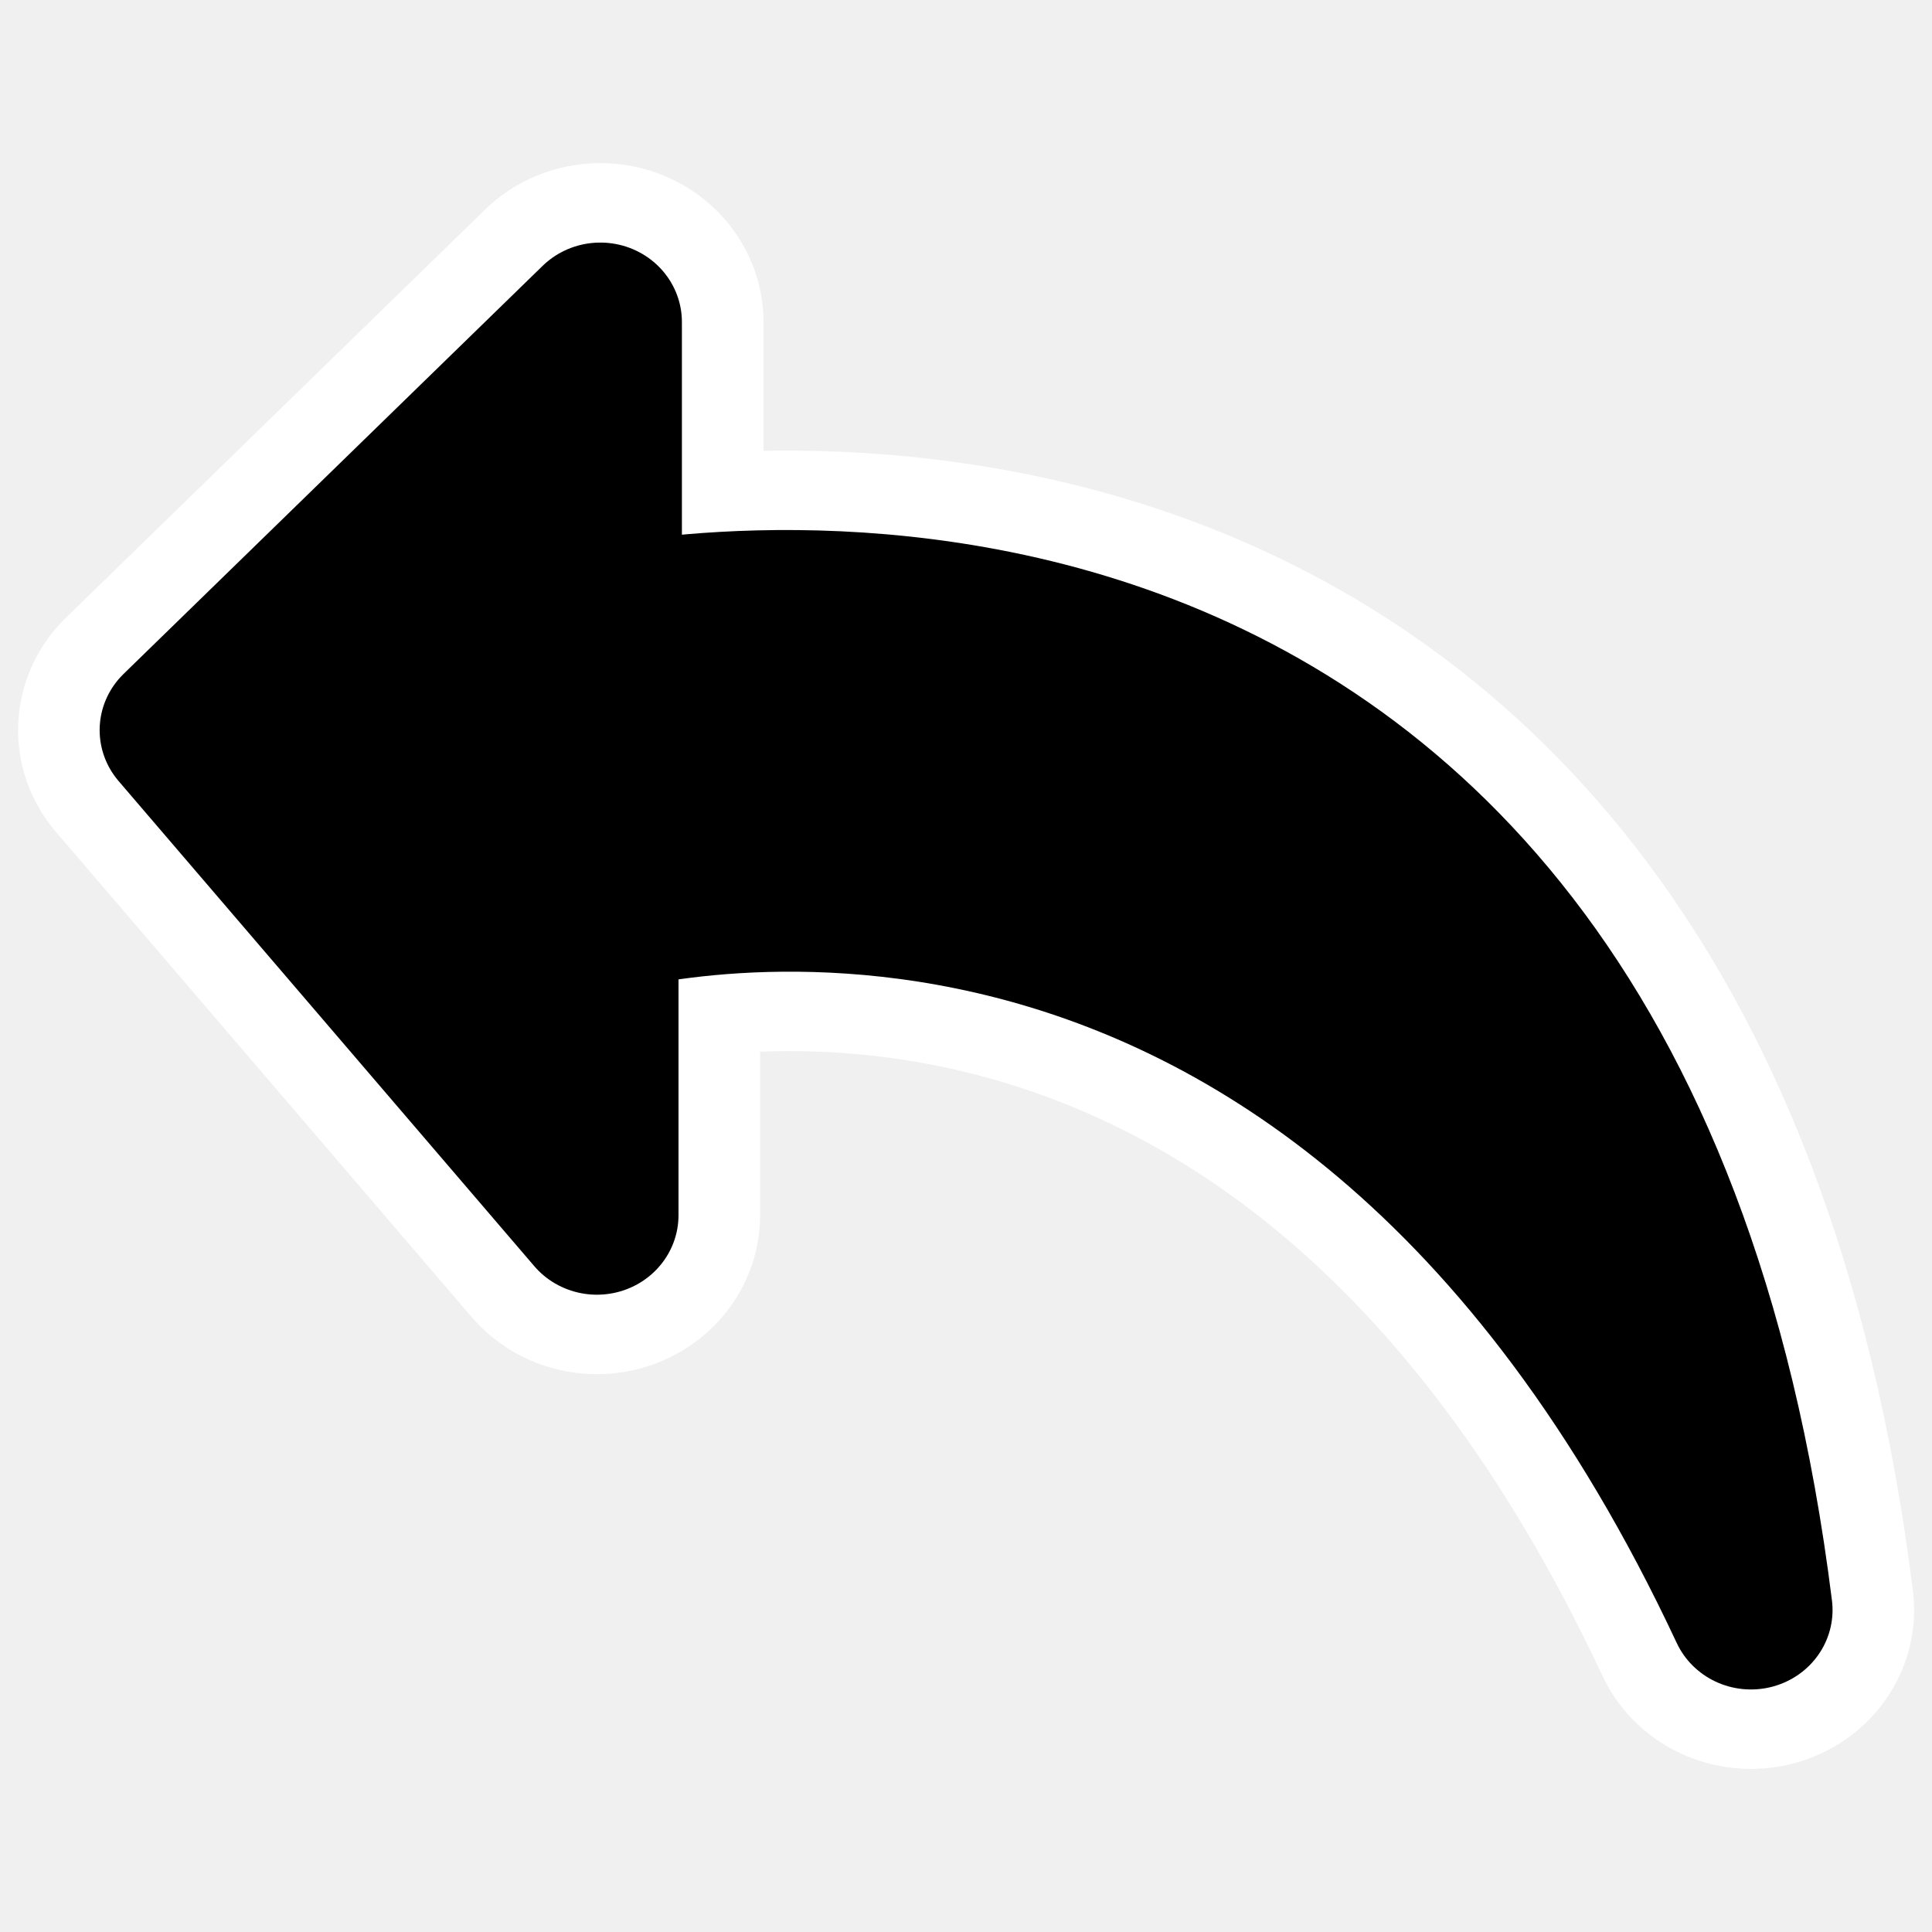
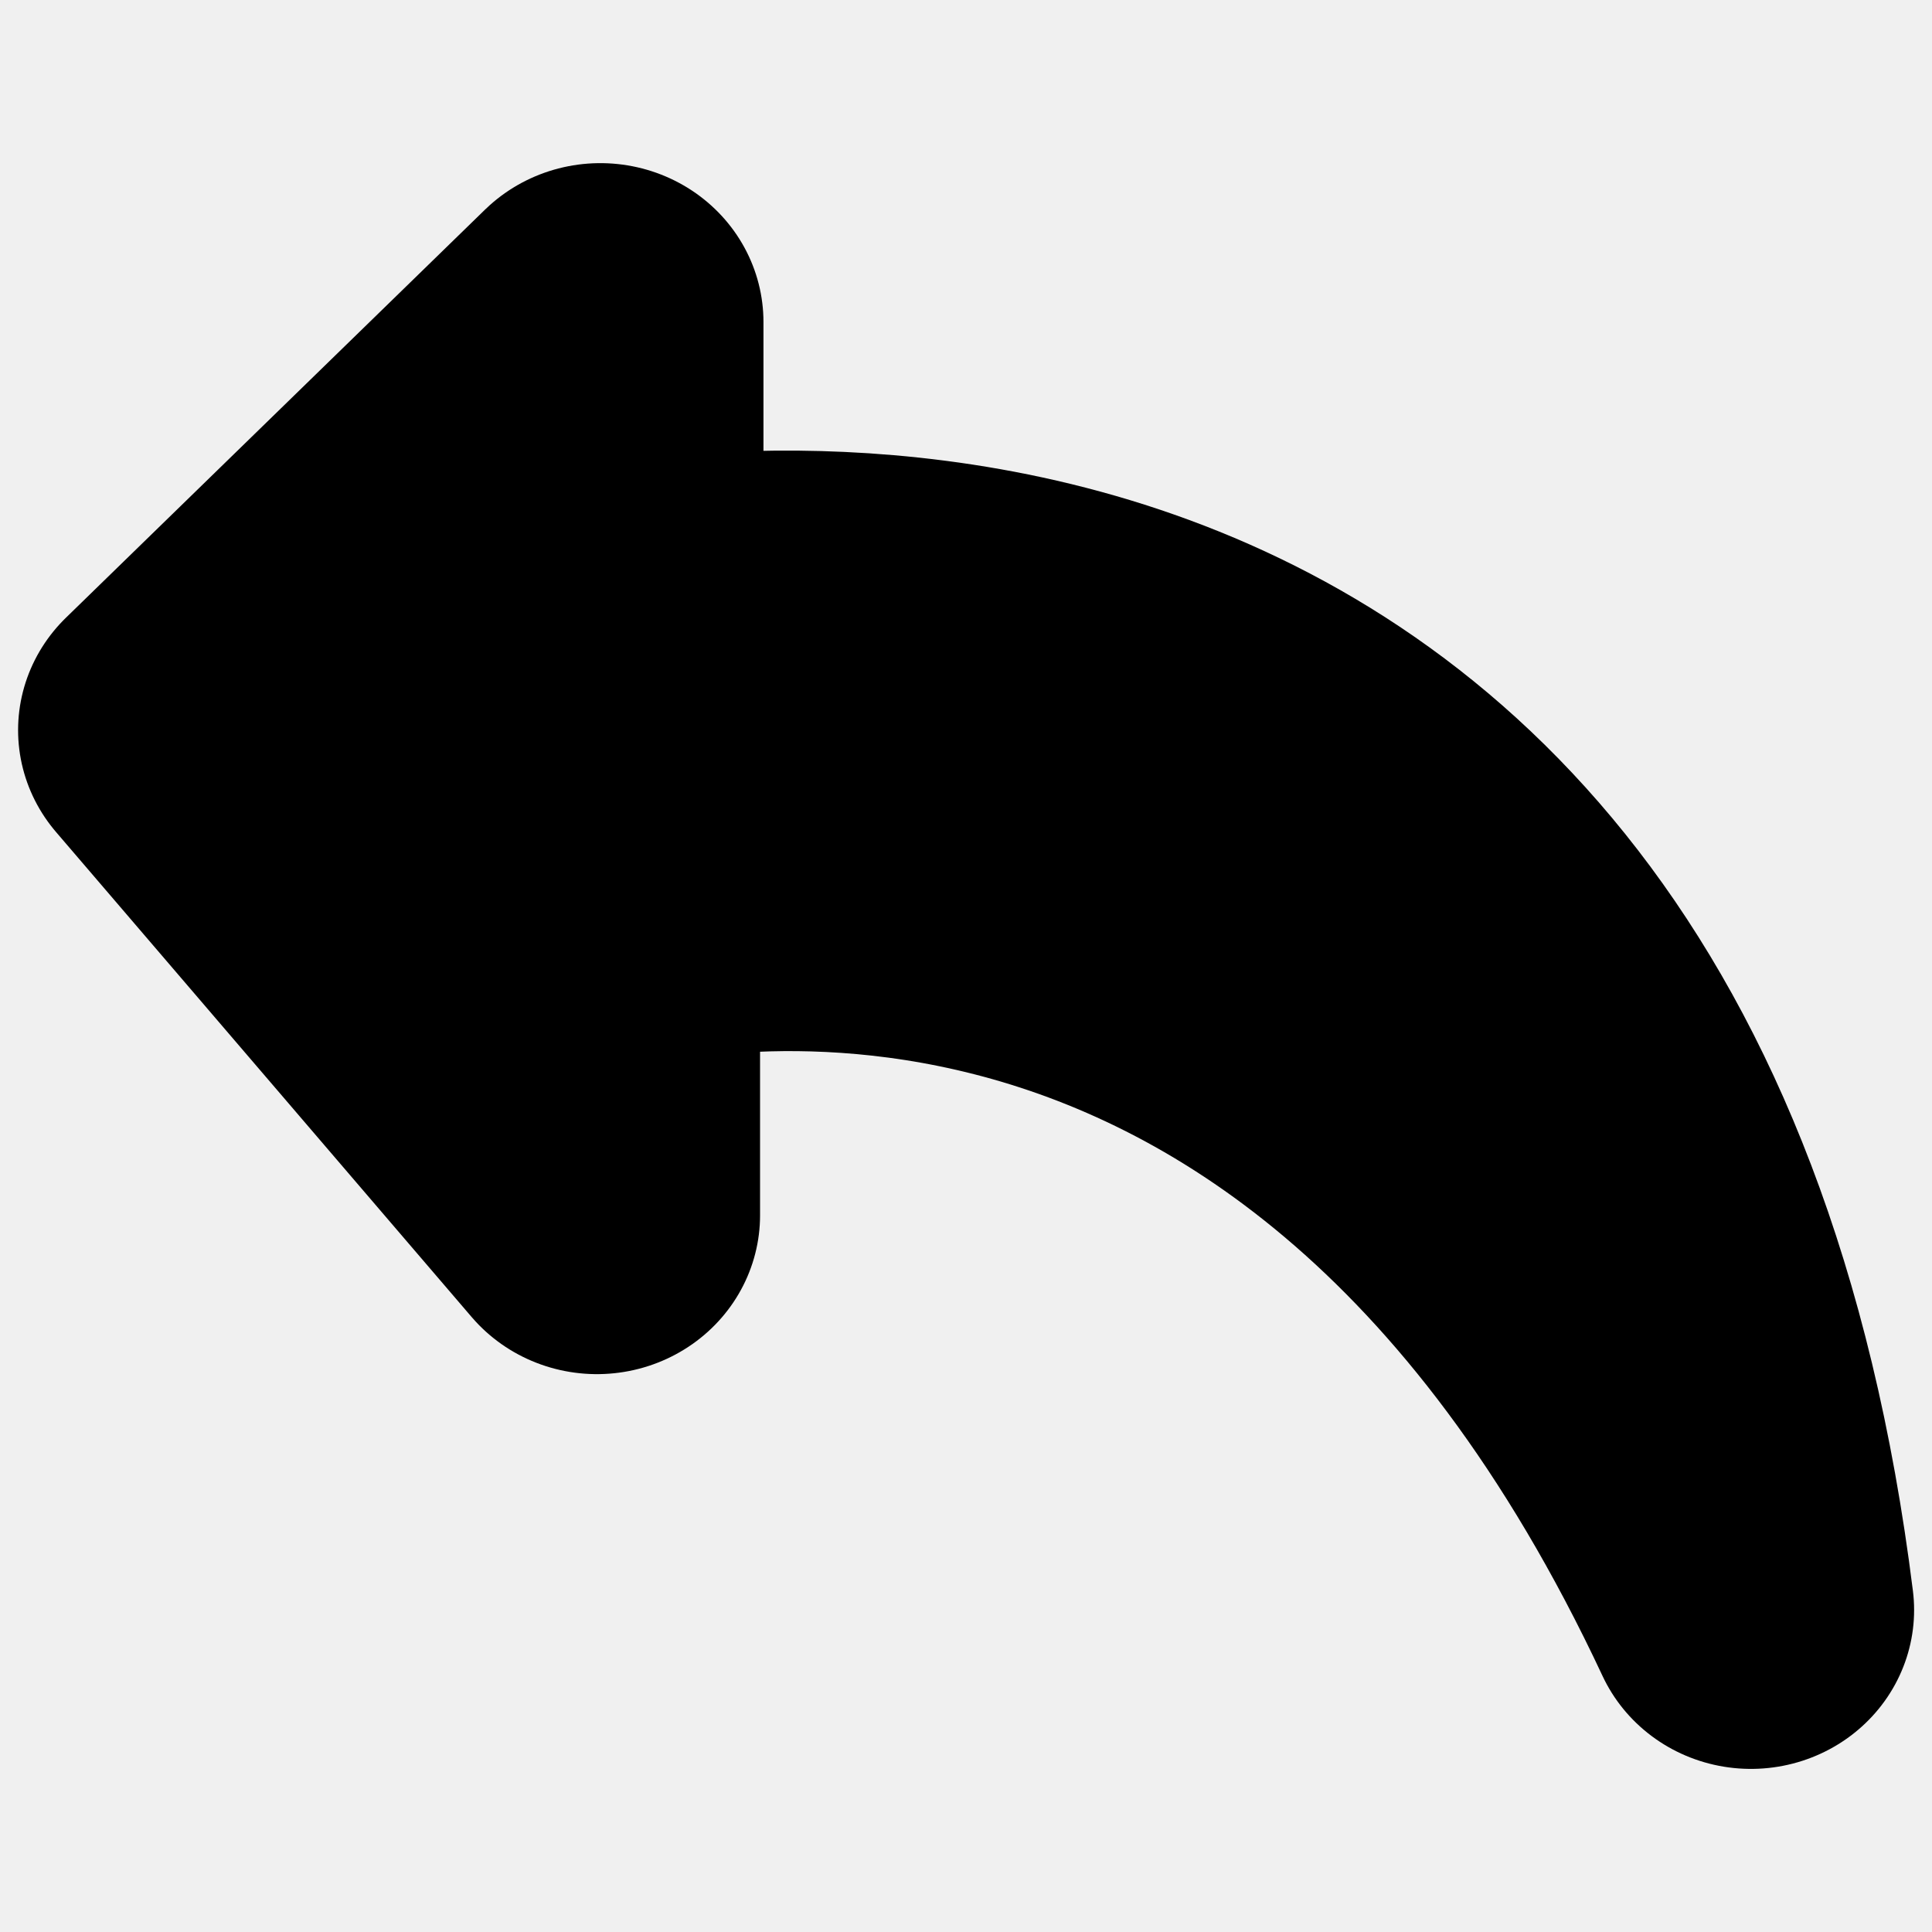
<svg xmlns="http://www.w3.org/2000/svg" version="1.1" viewBox="0 0 60 60">
  <g transform="scale(1,-1) translate(0,-60)">
    <g transform="matrix(1.6768 0 0 1.6331 -137.75 1.7444)">
-       <path style="stroke-linejoin:round;stroke:#ffffff;stroke-linecap:round;stroke-width:6.043;fill:none" d="m114.58 5.055c-7.89 17.304-21.247 13.233-21.374 13.233v-5.726l-7.699 9.225 7.762 7.761v-5.789s18.511 4.326 21.311-18.704z" />
-       <path style="stroke-linejoin:round;fill-rule:evenodd;stroke:#000000;stroke-linecap:round;stroke-width:3.022;fill:#000000" d="m114.58 5.055c-7.89 17.304-21.247 13.233-21.374 13.233v-5.726l-7.699 9.225 7.762 7.761v-5.789s18.511 4.326 21.311-18.704z" />
+       <path stroke="currentColor" stroke-linejoin="round" stroke-linecap="round" stroke-width="6.043" fill="none" d="M114.58 5.055c-7.89 17.304-21.247 13.233-21.374 13.233v-5.726l-7.699 9.225 7.762 7.761v-5.789s18.511 4.326 21.311-18.704z" />
+       <path stroke="currentColor" stroke-width="3.022" stroke-linejoin="round" stroke-linecap="round" fill="currentColor" d="M114.58 5.055c-7.89 17.304-21.247 13.233-21.374 13.233v-5.726l-7.699 9.225 7.762 7.761v-5.789s18.511 4.326 21.311-18.704z" />
    </g>
  </g>
</svg>
